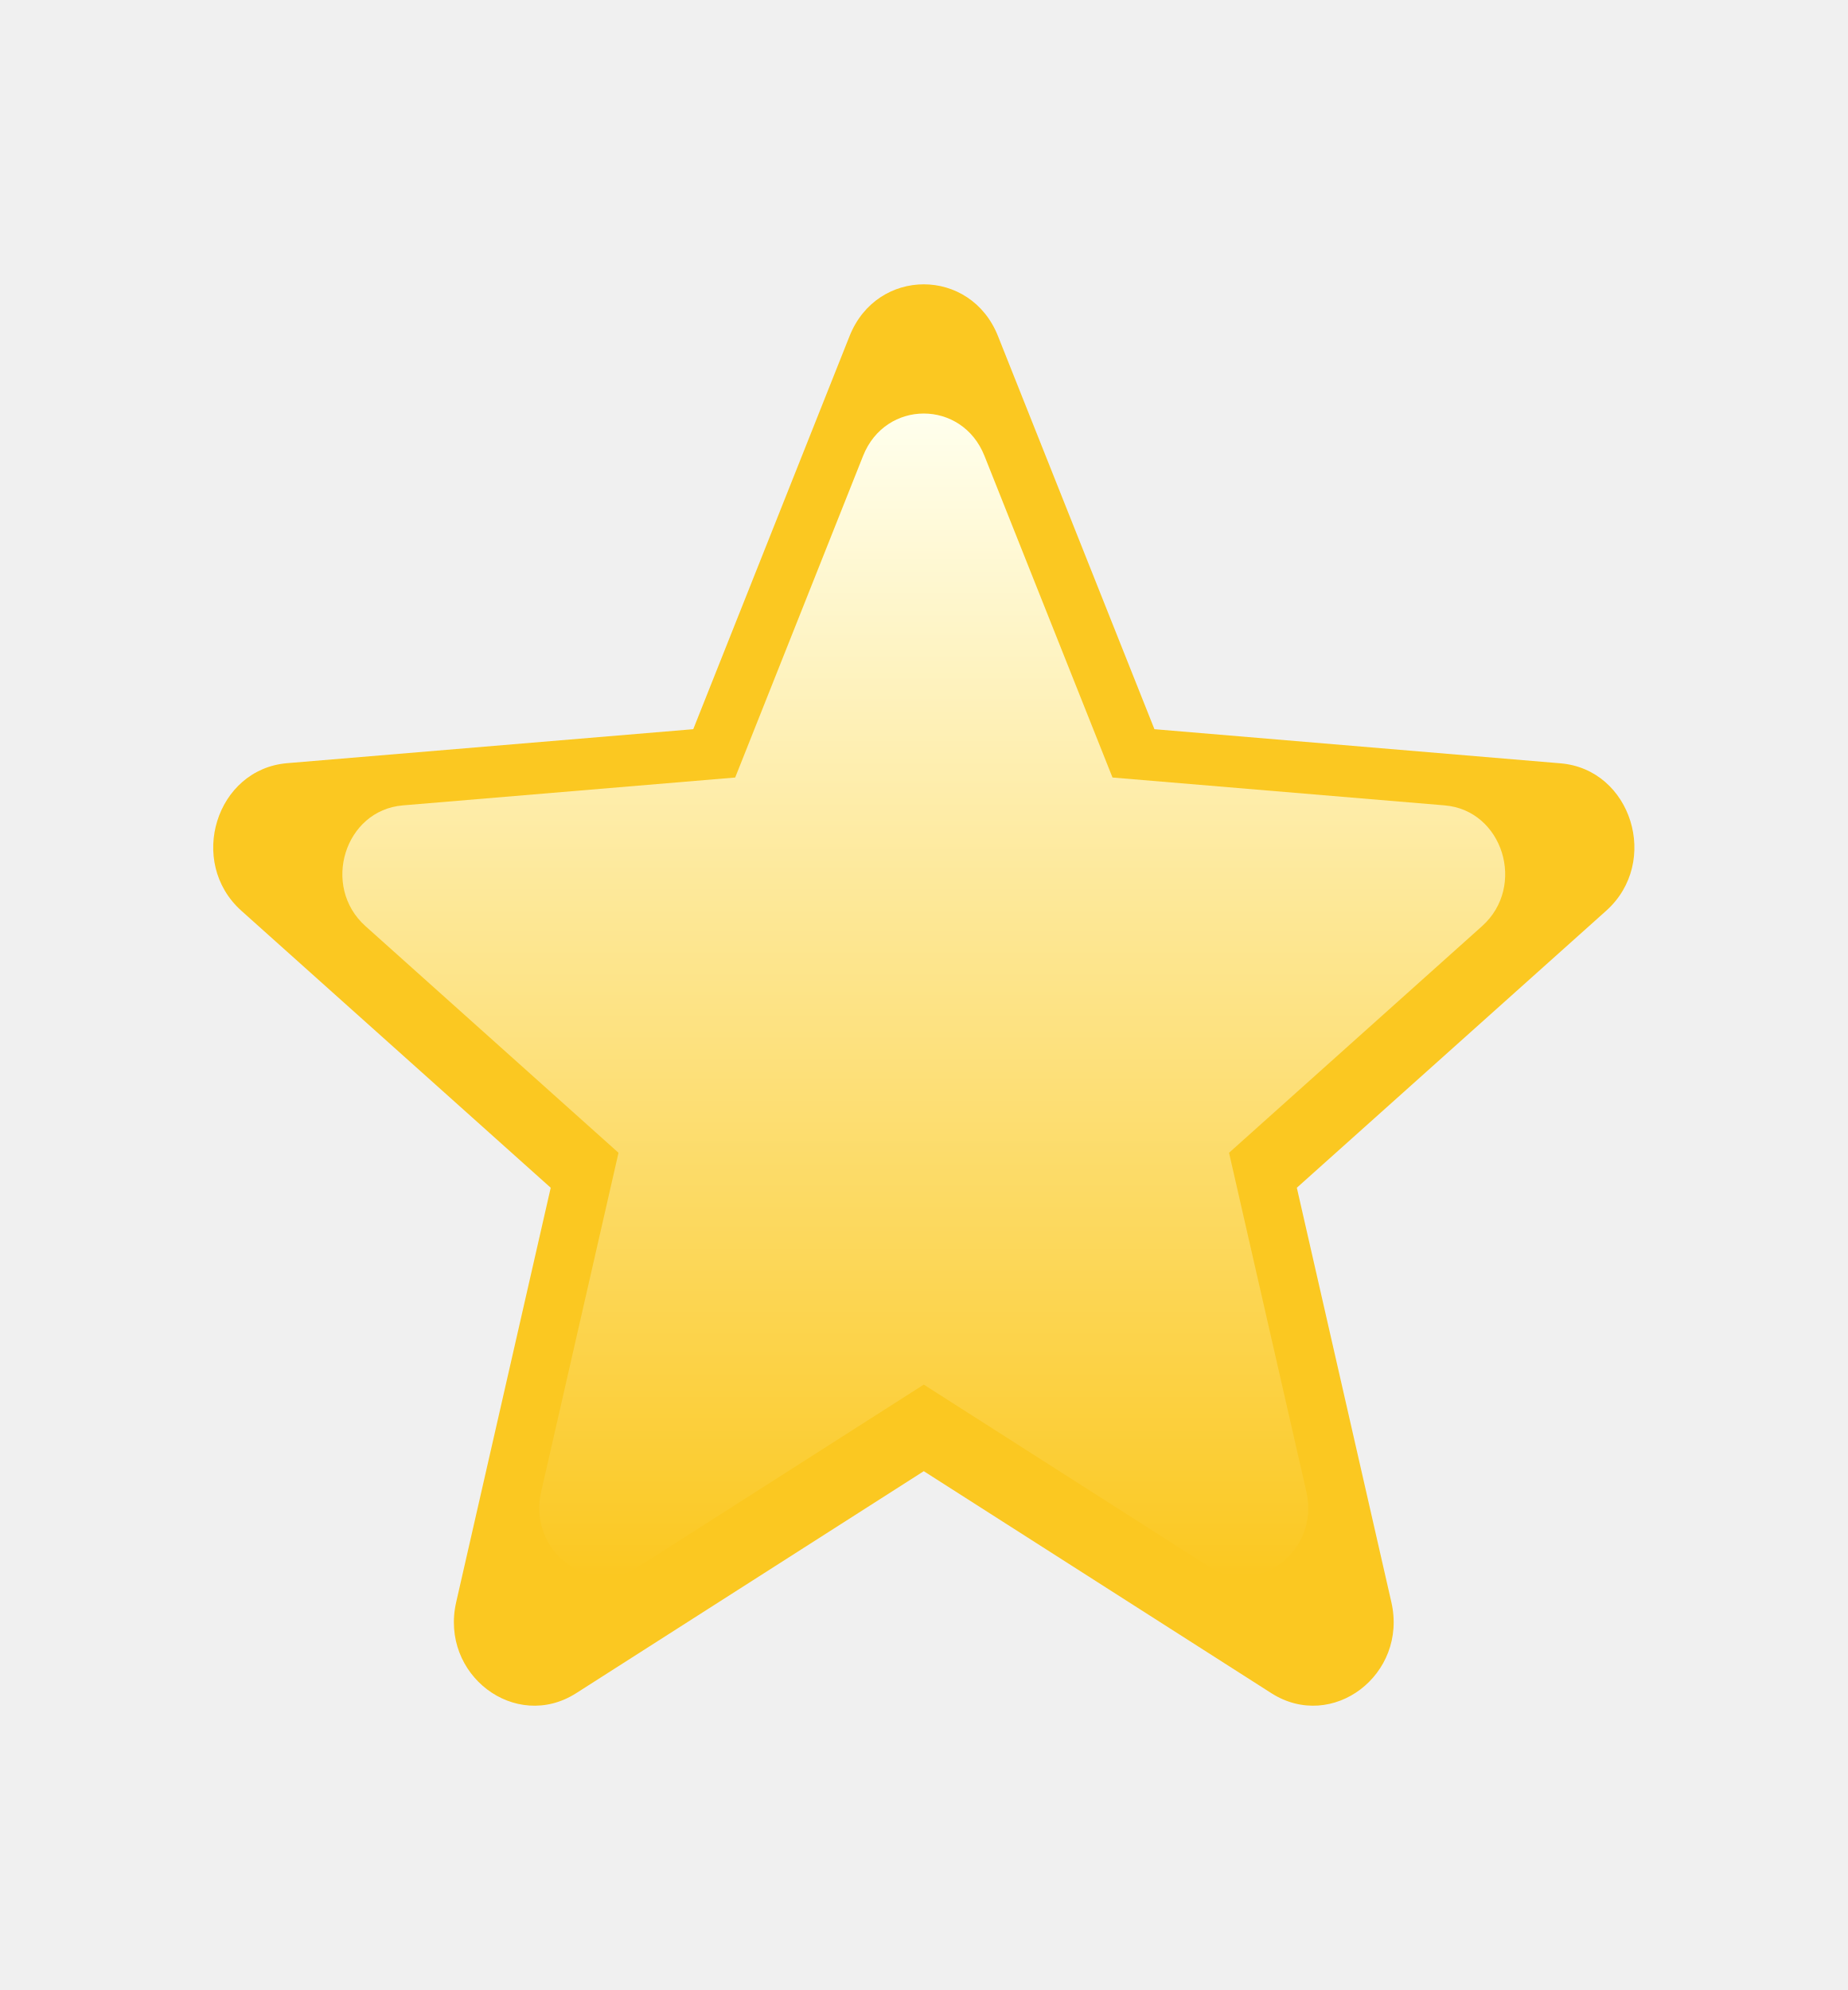
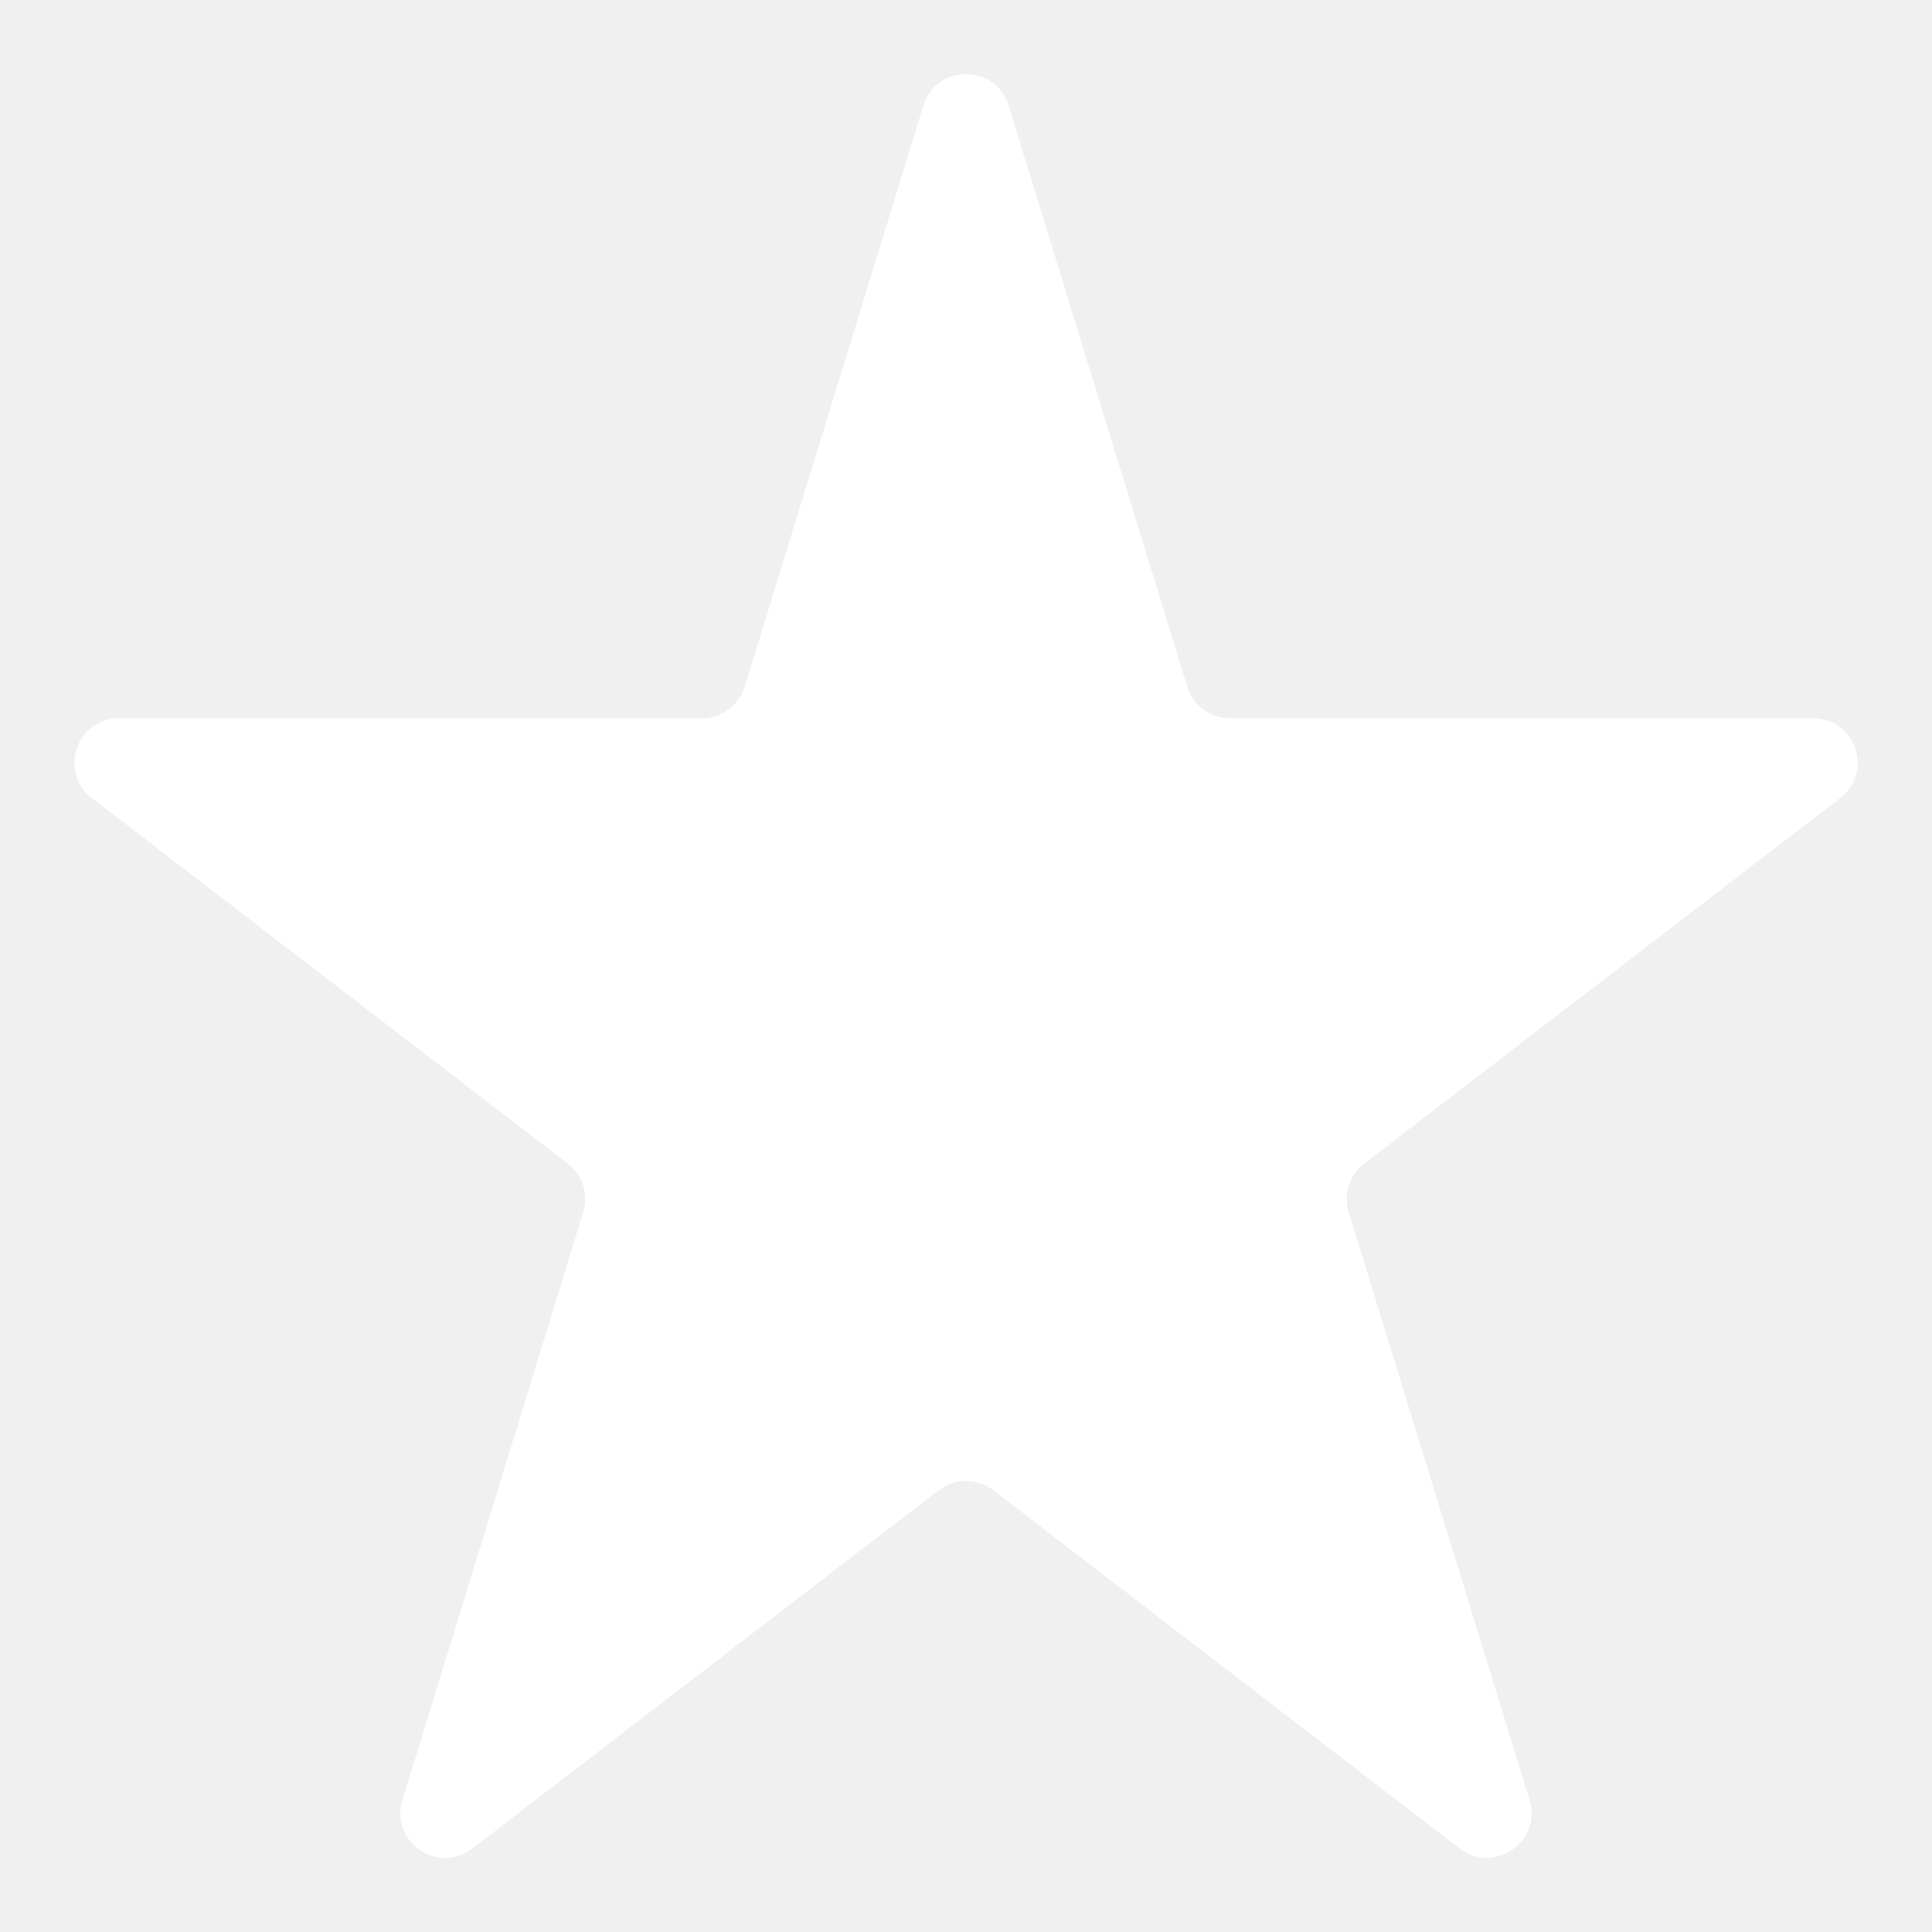
- <svg xmlns="http://www.w3.org/2000/svg" width="13" height="14" viewBox="0 0 13 14" fill="none">
-   <path fill-rule="evenodd" clip-rule="evenodd" d="M7.022 2.364C6.829 1.879 6.171 1.879 5.978 2.364L4.878 5.13L2.021 5.369C1.52 5.411 1.317 6.065 1.698 6.407L3.875 8.356L3.21 11.271C3.093 11.781 3.625 12.185 4.054 11.912L6.5 10.35L8.946 11.912C9.375 12.185 9.907 11.781 9.79 11.271L9.125 8.356L11.302 6.407C11.684 6.065 11.48 5.411 10.979 5.37L8.123 5.13L7.022 2.364Z" fill="#FBC821" />
-   <path fill-rule="evenodd" clip-rule="evenodd" d="M6.927 3.207C6.769 2.81 6.231 2.81 6.073 3.207L5.173 5.47L2.835 5.666C2.425 5.7 2.259 6.235 2.571 6.515L4.352 8.11L3.808 10.494C3.712 10.912 4.148 11.243 4.499 11.018L6.5 9.741L8.501 11.018C8.852 11.243 9.288 10.912 9.192 10.494L8.648 8.11L10.429 6.515C10.741 6.235 10.575 5.7 10.165 5.666L7.828 5.47L6.927 3.207Z" fill="url(#paint0_linear_907_16647)" />
-   <defs>
-     <linearGradient id="paint0_linear_907_16647" x1="6.5" y1="2.909" x2="6.5" y2="11.091" gradientUnits="userSpaceOnUse">
-       <stop stop-color="#FFFFED" />
-       <stop offset="1" stop-color="#FBC821" />
-     </linearGradient>
-   </defs>
+ <svg xmlns="http://www.w3.org/2000/svg" width="13" height="13" viewBox="0 0 13 13" fill="none">
+   <path d="M6.213 0.711C6.3 0.428 6.7 0.428 6.787 0.711L7.989 4.621C8.028 4.746 8.144 4.833 8.275 4.833H12.199C12.486 4.833 12.609 5.195 12.382 5.37L9.18 7.829C9.08 7.905 9.039 8.035 9.075 8.155L10.292 12.112C10.378 12.391 10.054 12.616 9.822 12.438L6.683 10.027C6.575 9.944 6.425 9.944 6.317 10.027L3.178 12.438C2.946 12.616 2.622 12.391 2.708 12.112L3.925 8.155C3.961 8.035 3.92 7.905 3.82 7.829L0.618 5.37C0.391 5.195 0.514 4.833 0.801 4.833H4.725C4.856 4.833 4.972 4.746 5.011 4.621L6.213 0.711Z" fill="white" />
</svg>
